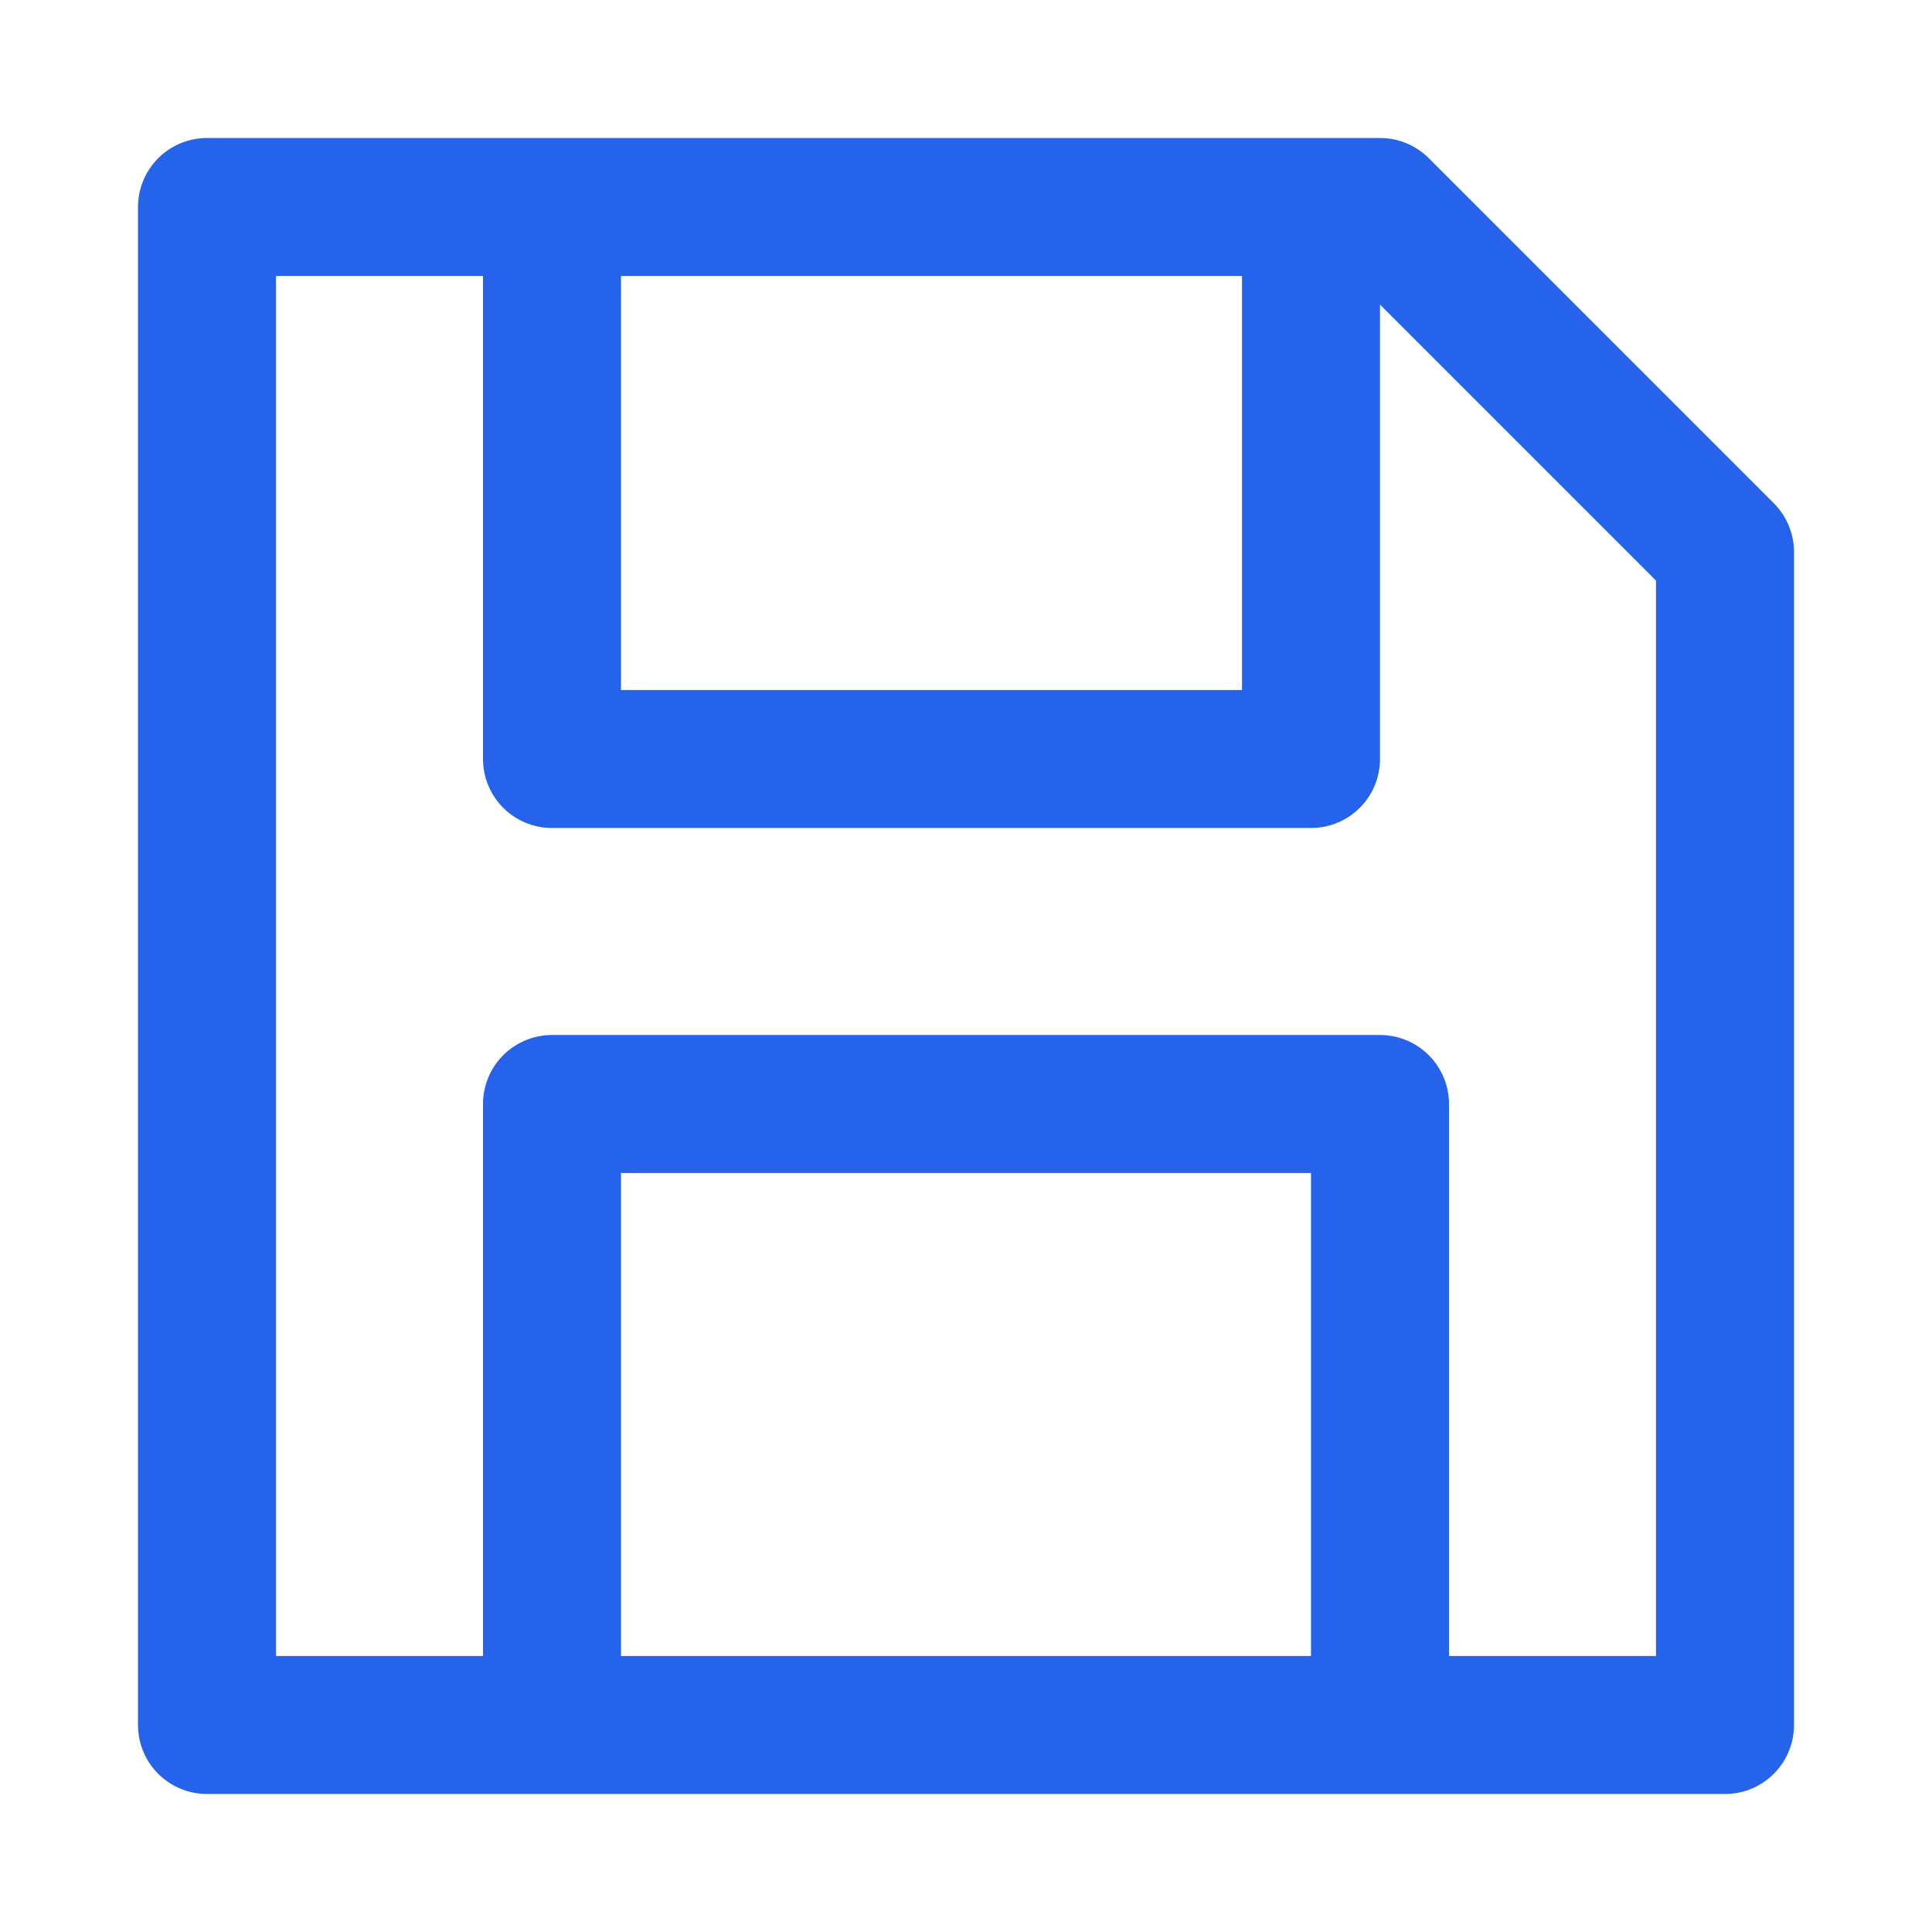
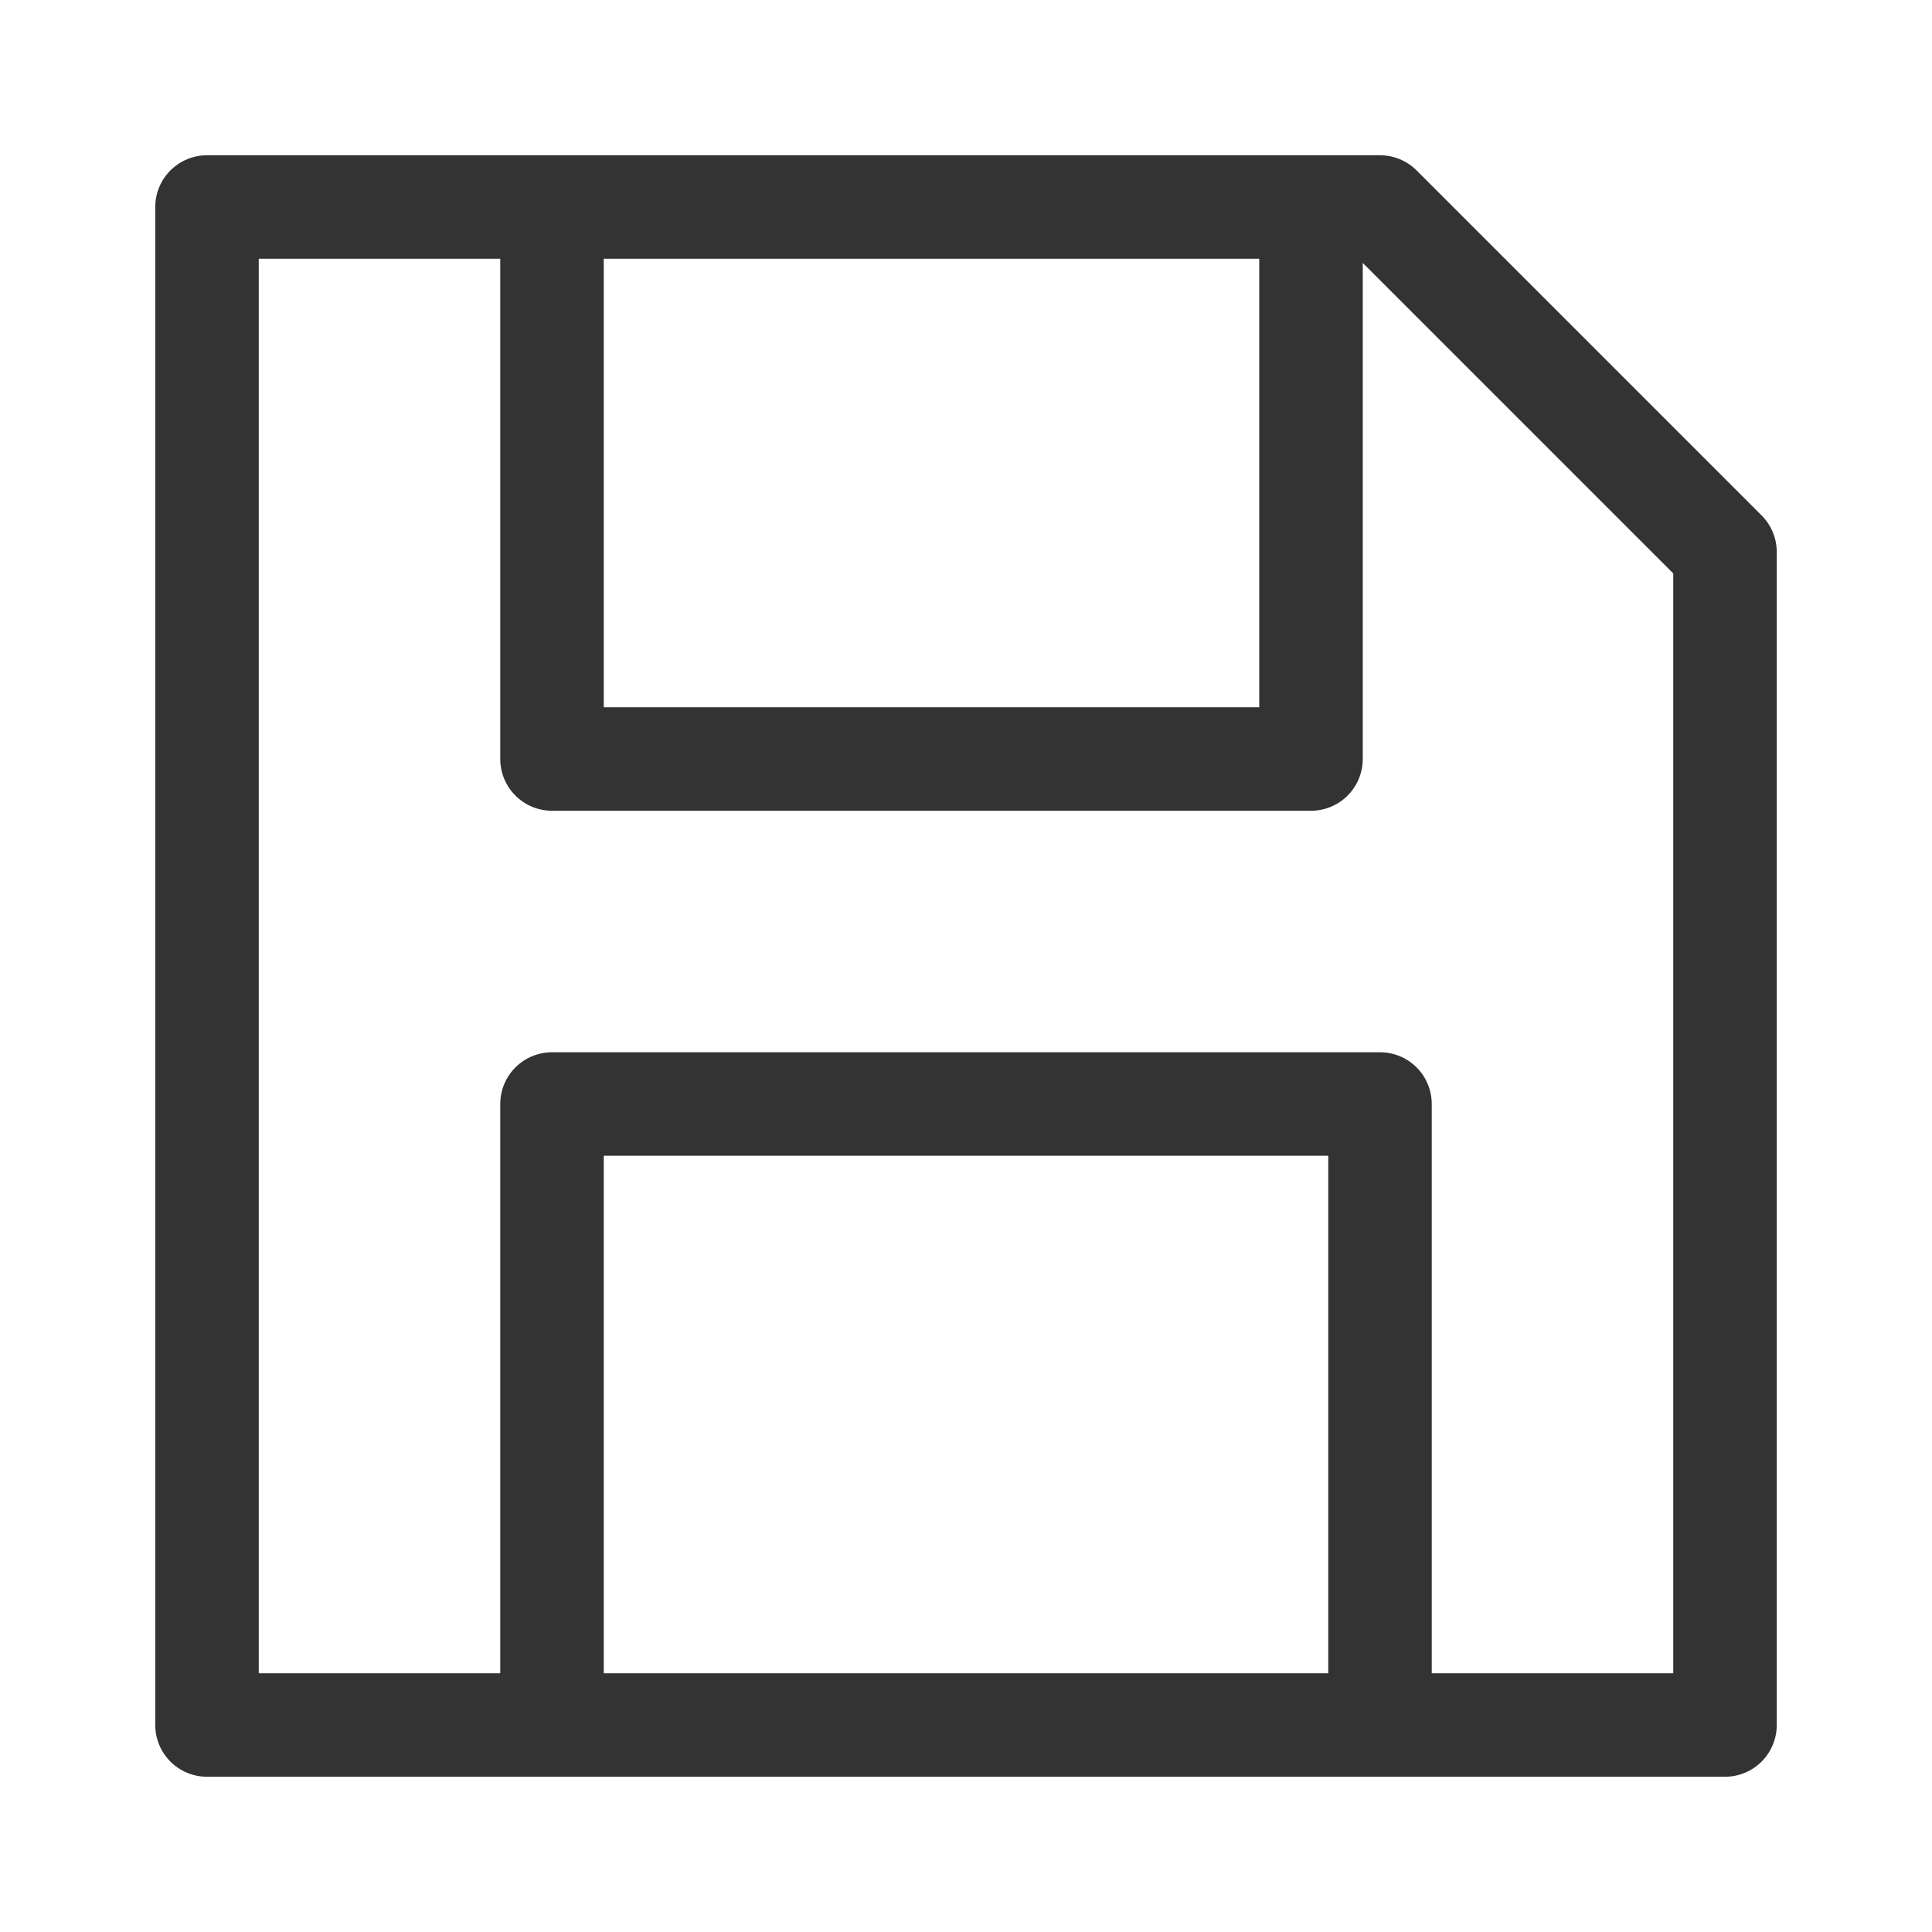
<svg xmlns="http://www.w3.org/2000/svg" width="28" height="28" viewBox="0 0 28 28">
-   <g fill="none" stroke="#2563EB" stroke-width="2" stroke-linecap="round" stroke-linejoin="round">
+   <g fill="none" stroke="#333333" stroke-width="1.5" stroke-linecap="round" stroke-linejoin="round">
    <path d="M5 3h15l5 5v17H3V3h2M8 3v8h11V3M8 25V16h12v9" />
  </g>
</svg>
